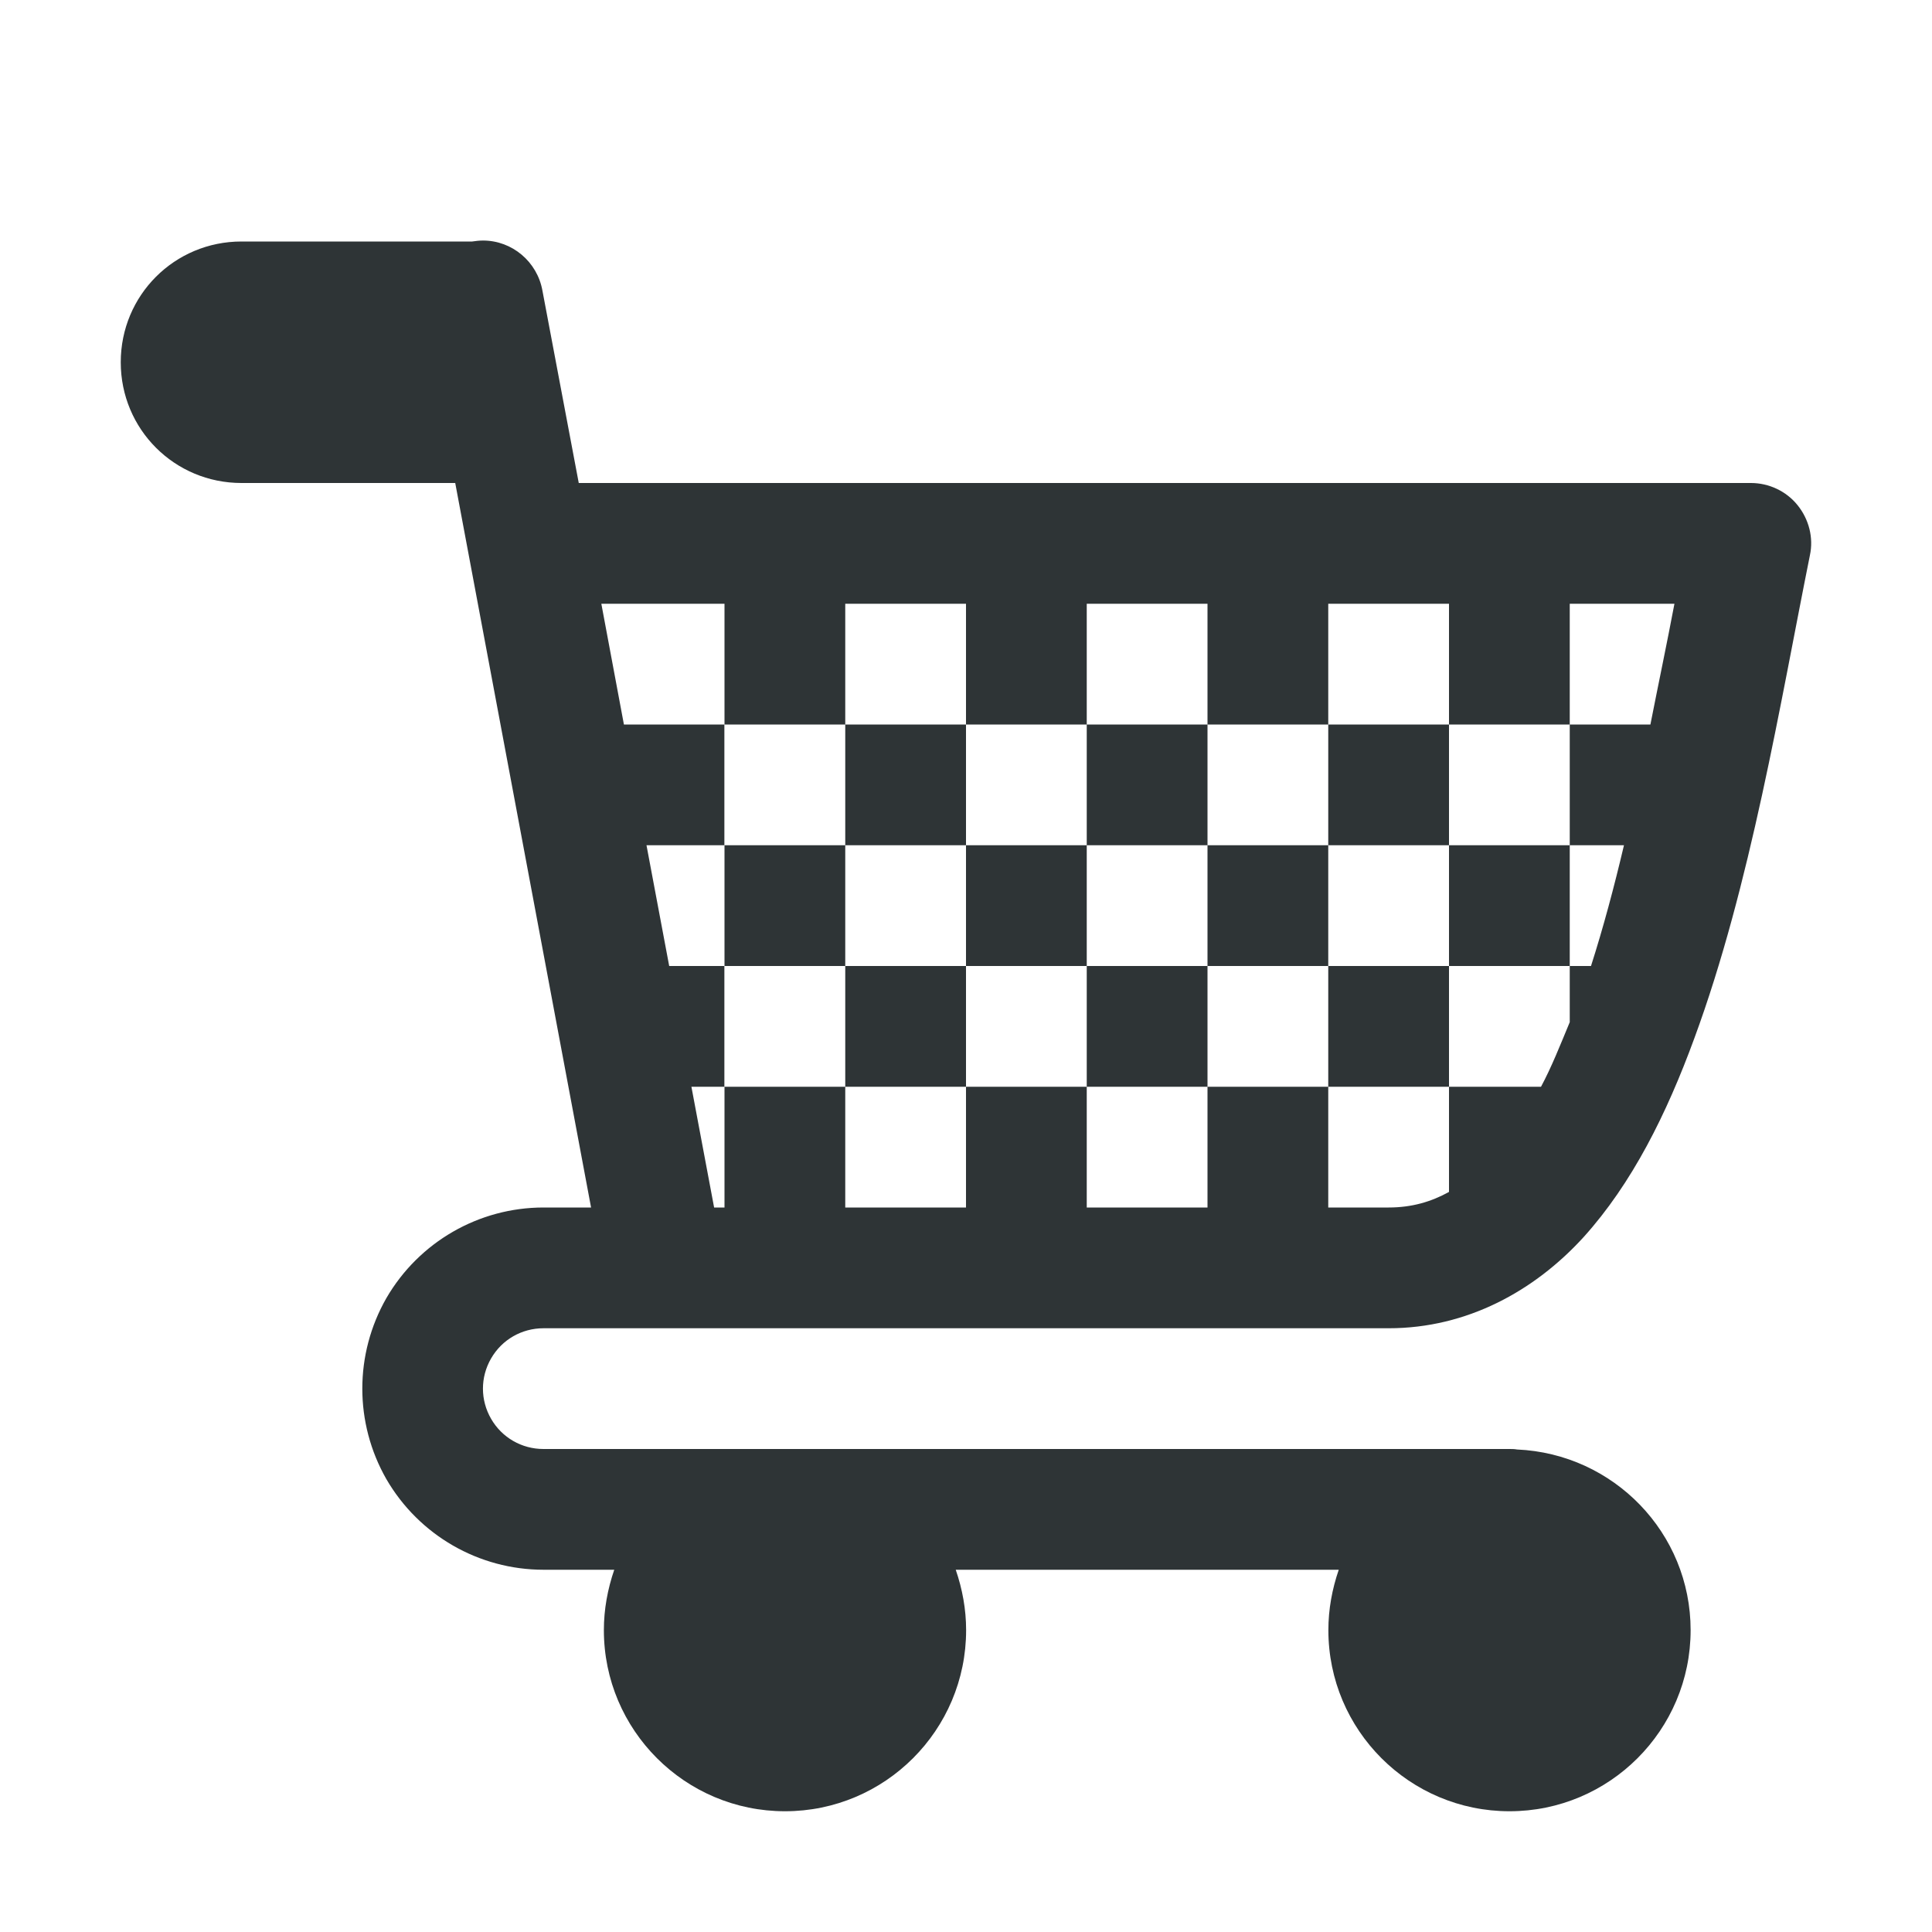
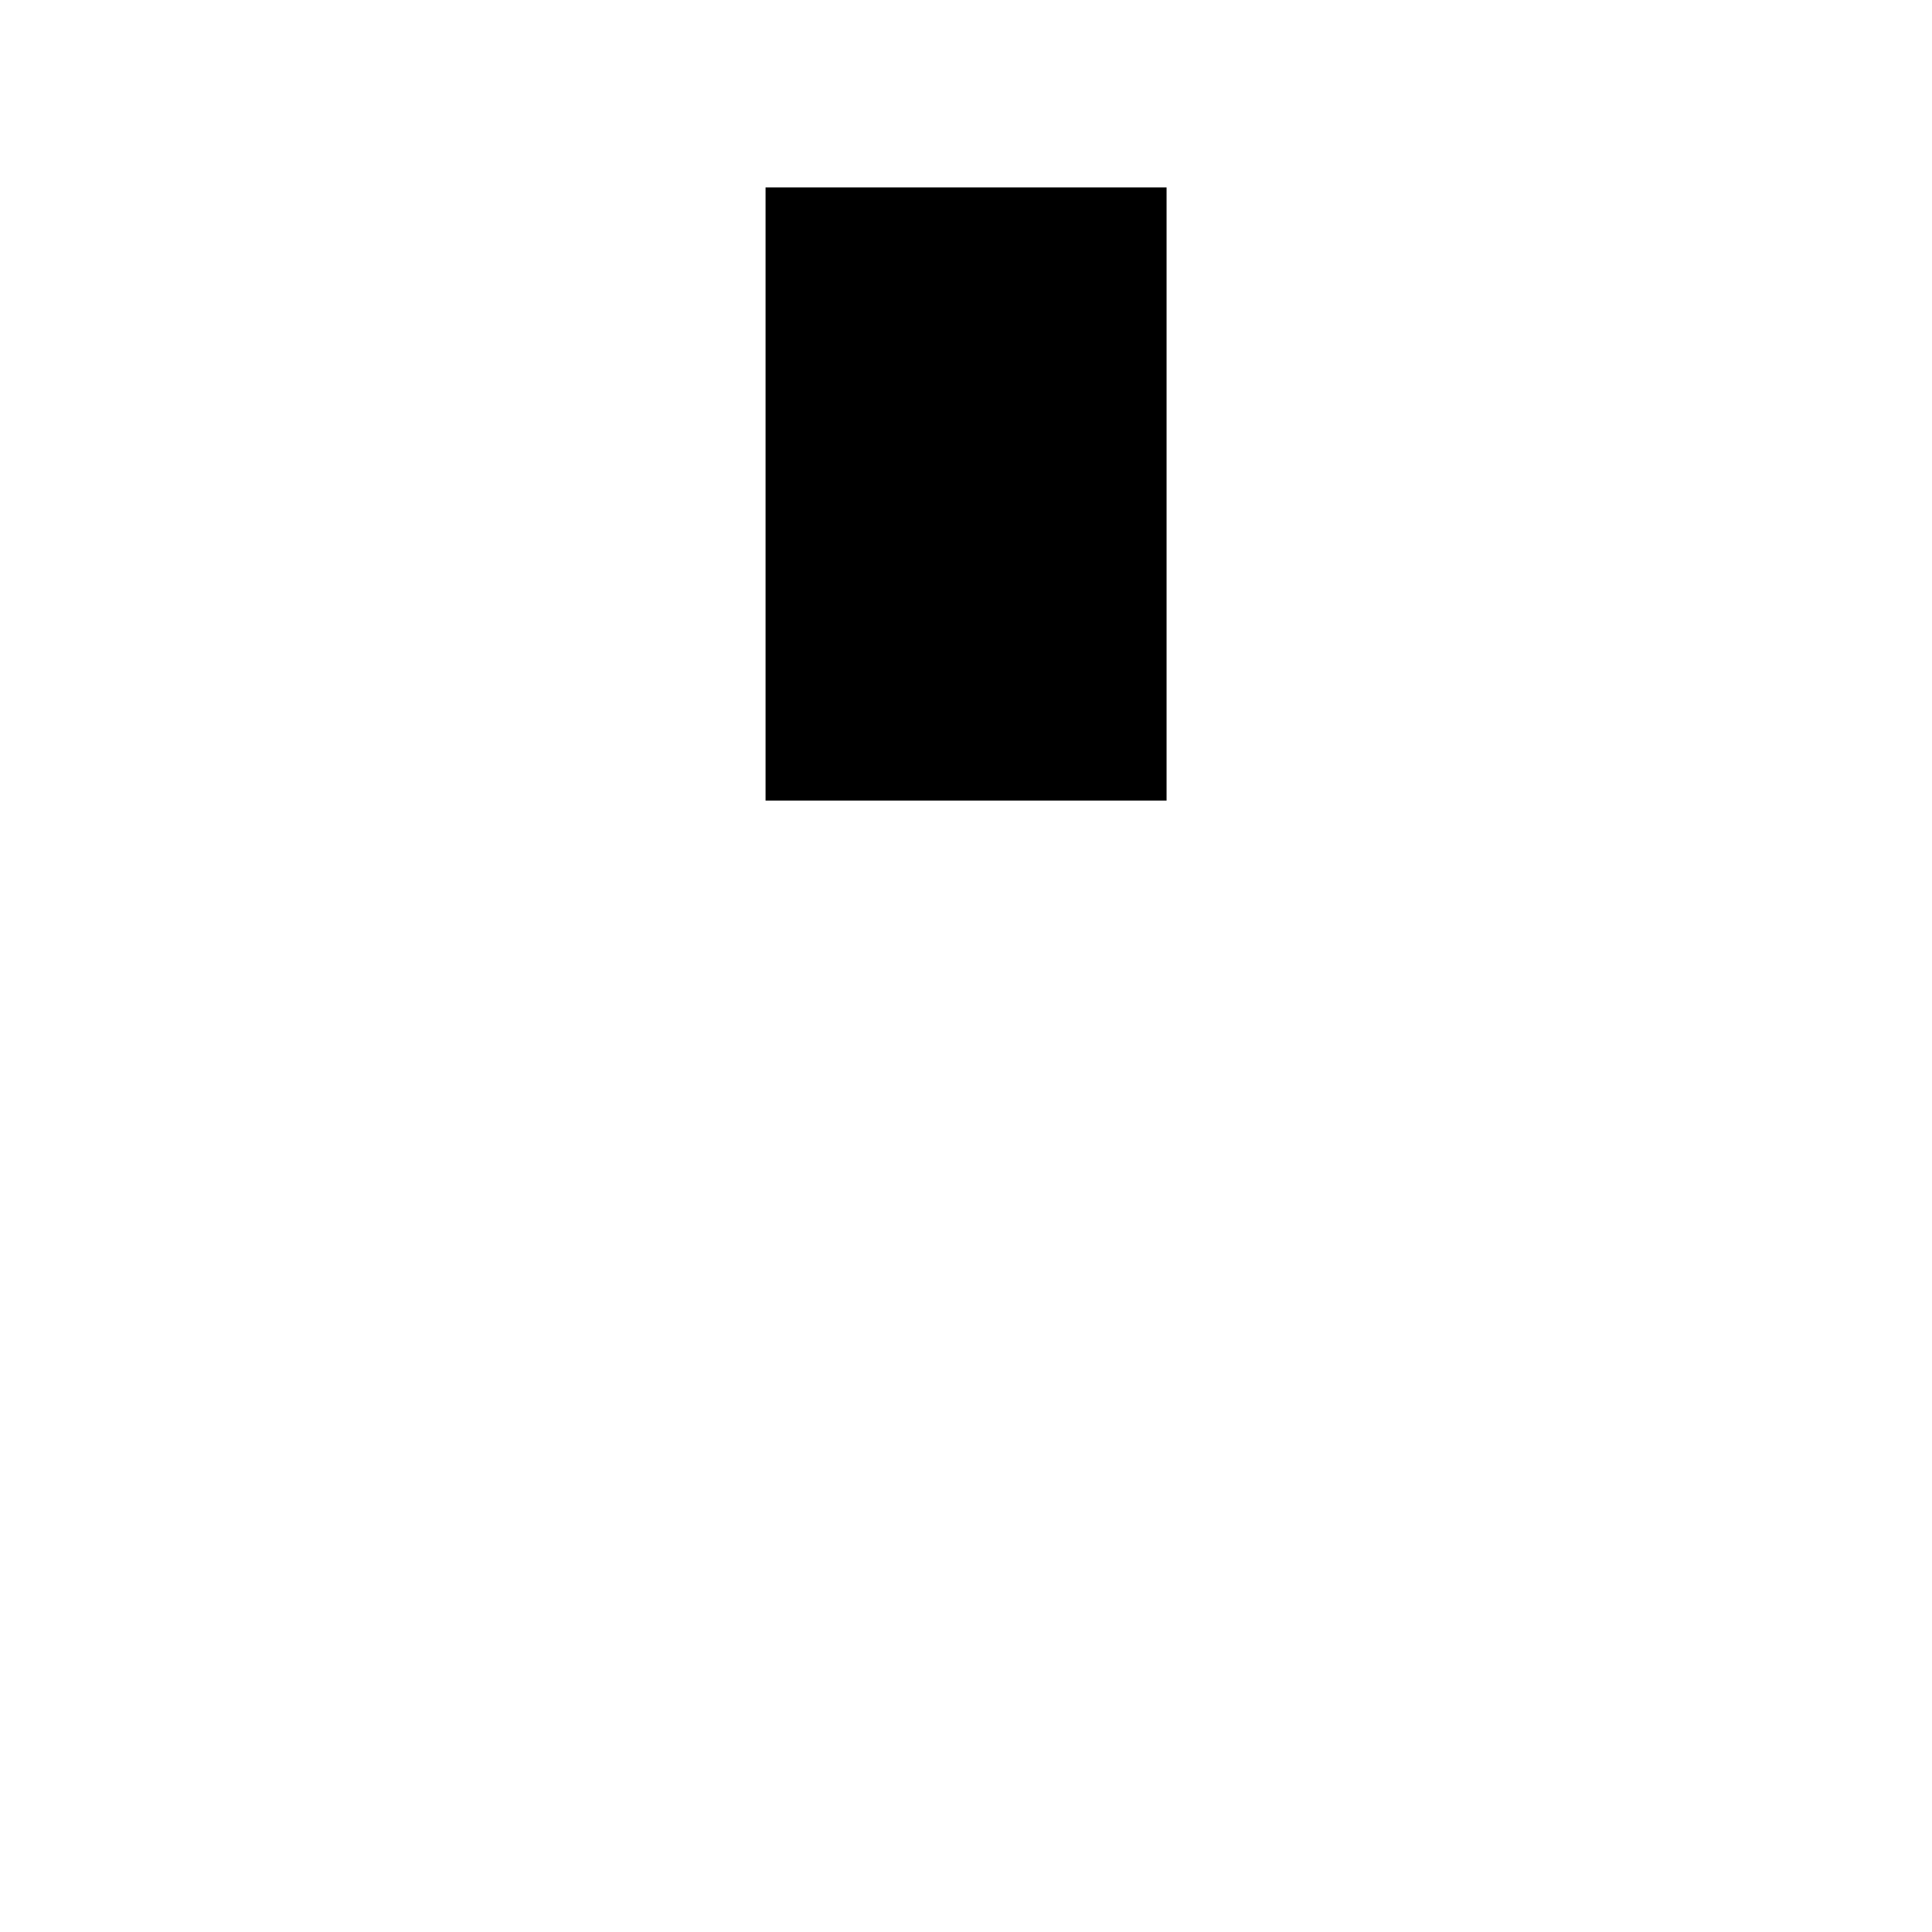
- <svg xmlns="http://www.w3.org/2000/svg" height="16px" viewBox="0 0 16 16" width="16px" version="1.1" id="svg30221">
-   <defs id="defs30225" />
-   <path d="m 4 1.992 c -0.031 0 -0.062 0.004 -0.09 0.008 h -1.91 c -0.555 0 -1 0.445 -1 1 s 0.445 1 1 1 h 1.77 l 1.125 6 h -0.359 c -0.012 0 -0.023 0 -0.035 0 c -0.535 0 -1.031 0.285 -1.301 0.75 c -0.266 0.465 -0.266 1.035 0 1.5 c 0.27 0.465 0.766 0.75 1.301 0.75 h 0.586 c -0.055 0.16 -0.086 0.328 -0.086 0.5 c 0 0.828 0.672 1.5 1.5 1.5 s 1.5 -0.672 1.5 -1.5 c 0 -0.172 -0.031 -0.34 -0.086 -0.5 h 3.172 c -0.055 0.16 -0.086 0.328 -0.086 0.5 c 0 0.828 0.672 1.5 1.5 1.5 s 1.5 -0.672 1.5 -1.5 c 0 -0.805 -0.637 -1.461 -1.438 -1.496 c -0.02 -0.004 -0.043 -0.004 -0.062 -0.004 h -8 c -0.18 0 -0.344 -0.094 -0.434 -0.25 s -0.09 -0.344 0 -0.5 s 0.254 -0.25 0.434 -0.25 h 7 c 0.648 0 1.207 -0.309 1.613 -0.754 c 0.402 -0.445 0.688 -1.02 0.918 -1.648 c 0.465 -1.262 0.711 -2.777 0.957 -4 c 0.031 -0.145 -0.008 -0.297 -0.102 -0.414 c -0.094 -0.117 -0.238 -0.184 -0.387 -0.184 h -9.707 l -0.301 -1.594 c -0.043 -0.238 -0.25 -0.414 -0.492 -0.414 z m 0.98 3.008 h 1.02 v 1 h 1 v -1 h 1 v 1 h 1 v -1 h 1 v 1 h 1 v -1 h 1 v 1 h 1 v -1 h 0.867 c -0.062 0.328 -0.133 0.664 -0.199 1 h -0.668 v 1 h 0.449 c -0.082 0.348 -0.172 0.684 -0.273 1 h -0.176 v 0.465 c -0.078 0.188 -0.152 0.375 -0.238 0.535 h -0.762 v 0.871 c -0.148 0.082 -0.309 0.129 -0.5 0.129 h -0.5 v -1 h -1 v 1 h -1 v -1 h -1 v 1 h -1 v -1 h -1 v 1 h -0.086 l -0.188 -1 h 0.273 v -1 h -0.457 l -0.188 -1 h 0.645 v -1 h -0.832 z m 1.02 2 v 1 h 1 v -1 z m 1 0 h 1 v -1 h -1 z m 1 0 v 1 h 1 v -1 z m 1 0 h 1 v -1 h -1 z m 1 0 v 1 h 1 v -1 z m 1 0 h 1 v -1 h -1 z m 1 0 v 1 h 1 v -1 z m 0 1 h -1 v 1 h 1 z m -2 0 h -1 v 1 h 1 z m -2 0 h -1 v 1 h 1 z m 0 0" fill="#222222" id="path30219" style="fill:#2e3436;fill-opacity:1" />
+ <svg xmlns="http://www.w3.org/2000/svg" width="16px" height="16px" viewBox="0 0 16 16" version="1.1" id="svg13" xml:space="preserve">
+   <defs id="defs17" />
+   <path d="M 12.544,11.962 V 11.022 c -0.625,-0.171 -1.02,-0.219 -1.219,-0.587 v -2.92e-4 c -0.2,-0.37 0.038,-0.621 0.321,-1.079 l -0.865,-0.665 c -0.591,0.216 -0.921,0.4 -1.404,0.246 H 9.376 C 8.896,8.784 8.833,8.478 8.612,8 H 7.388 C 7.168,8.476 7.105,8.784 6.624,8.937 h -3.783e-4 c -0.481,0.154 -0.807,-0.029 -1.404,-0.246 L 4.354,9.355 C 4.636,9.812 4.875,10.064 4.675,10.434 4.476,10.804 4.075,10.853 3.456,11.022 v 0.94 c 0.618,0.169 1.019,0.218 1.219,0.587 0.201,0.373 -0.043,0.63 -0.321,1.079 l 0.865,0.665 c 0.591,-0.216 0.922,-0.4 1.404,-0.246 h 3.783e-4 c 0.481,0.153 0.544,0.459 0.764,0.937 H 8.612 c 0.22,-0.476 0.284,-0.783 0.768,-0.938 h 3.79e-4 c 0.478,-0.152 0.803,0.029 1.4,0.248 l 0.865,-0.665 c -0.282,-0.455 -0.521,-0.708 -0.321,-1.078 0.2,-0.37 0.601,-0.419 1.22,-0.588 z m -4.544,0.694 c -0.836,0 -1.515,-0.521 -1.515,-1.164 0,-0.643 0.678,-1.164 1.515,-1.164 0.836,0 1.515,0.521 1.515,1.164 0,0.643 -0.678,1.164 -1.515,1.164 z" id="path1580" style="mix-blend-mode:lighten;stroke-width:0.332" />
+   <rect style="fill:#000000;fill-opacity:1;stroke:#000000;stroke-width:1.073;stroke-opacity:0" id="rect2200" width="3.321" height="5.078" x="6.34" y="1.552" />
+   <path id="path2471" style="mix-blend-mode:lighten;fill:#000000;fill-opacity:1;stroke:#000000;stroke-width:1.393;stroke-opacity:0" d="M 4.26,6.414 H 11.74 L 8,11.186 Z" />
</svg>
